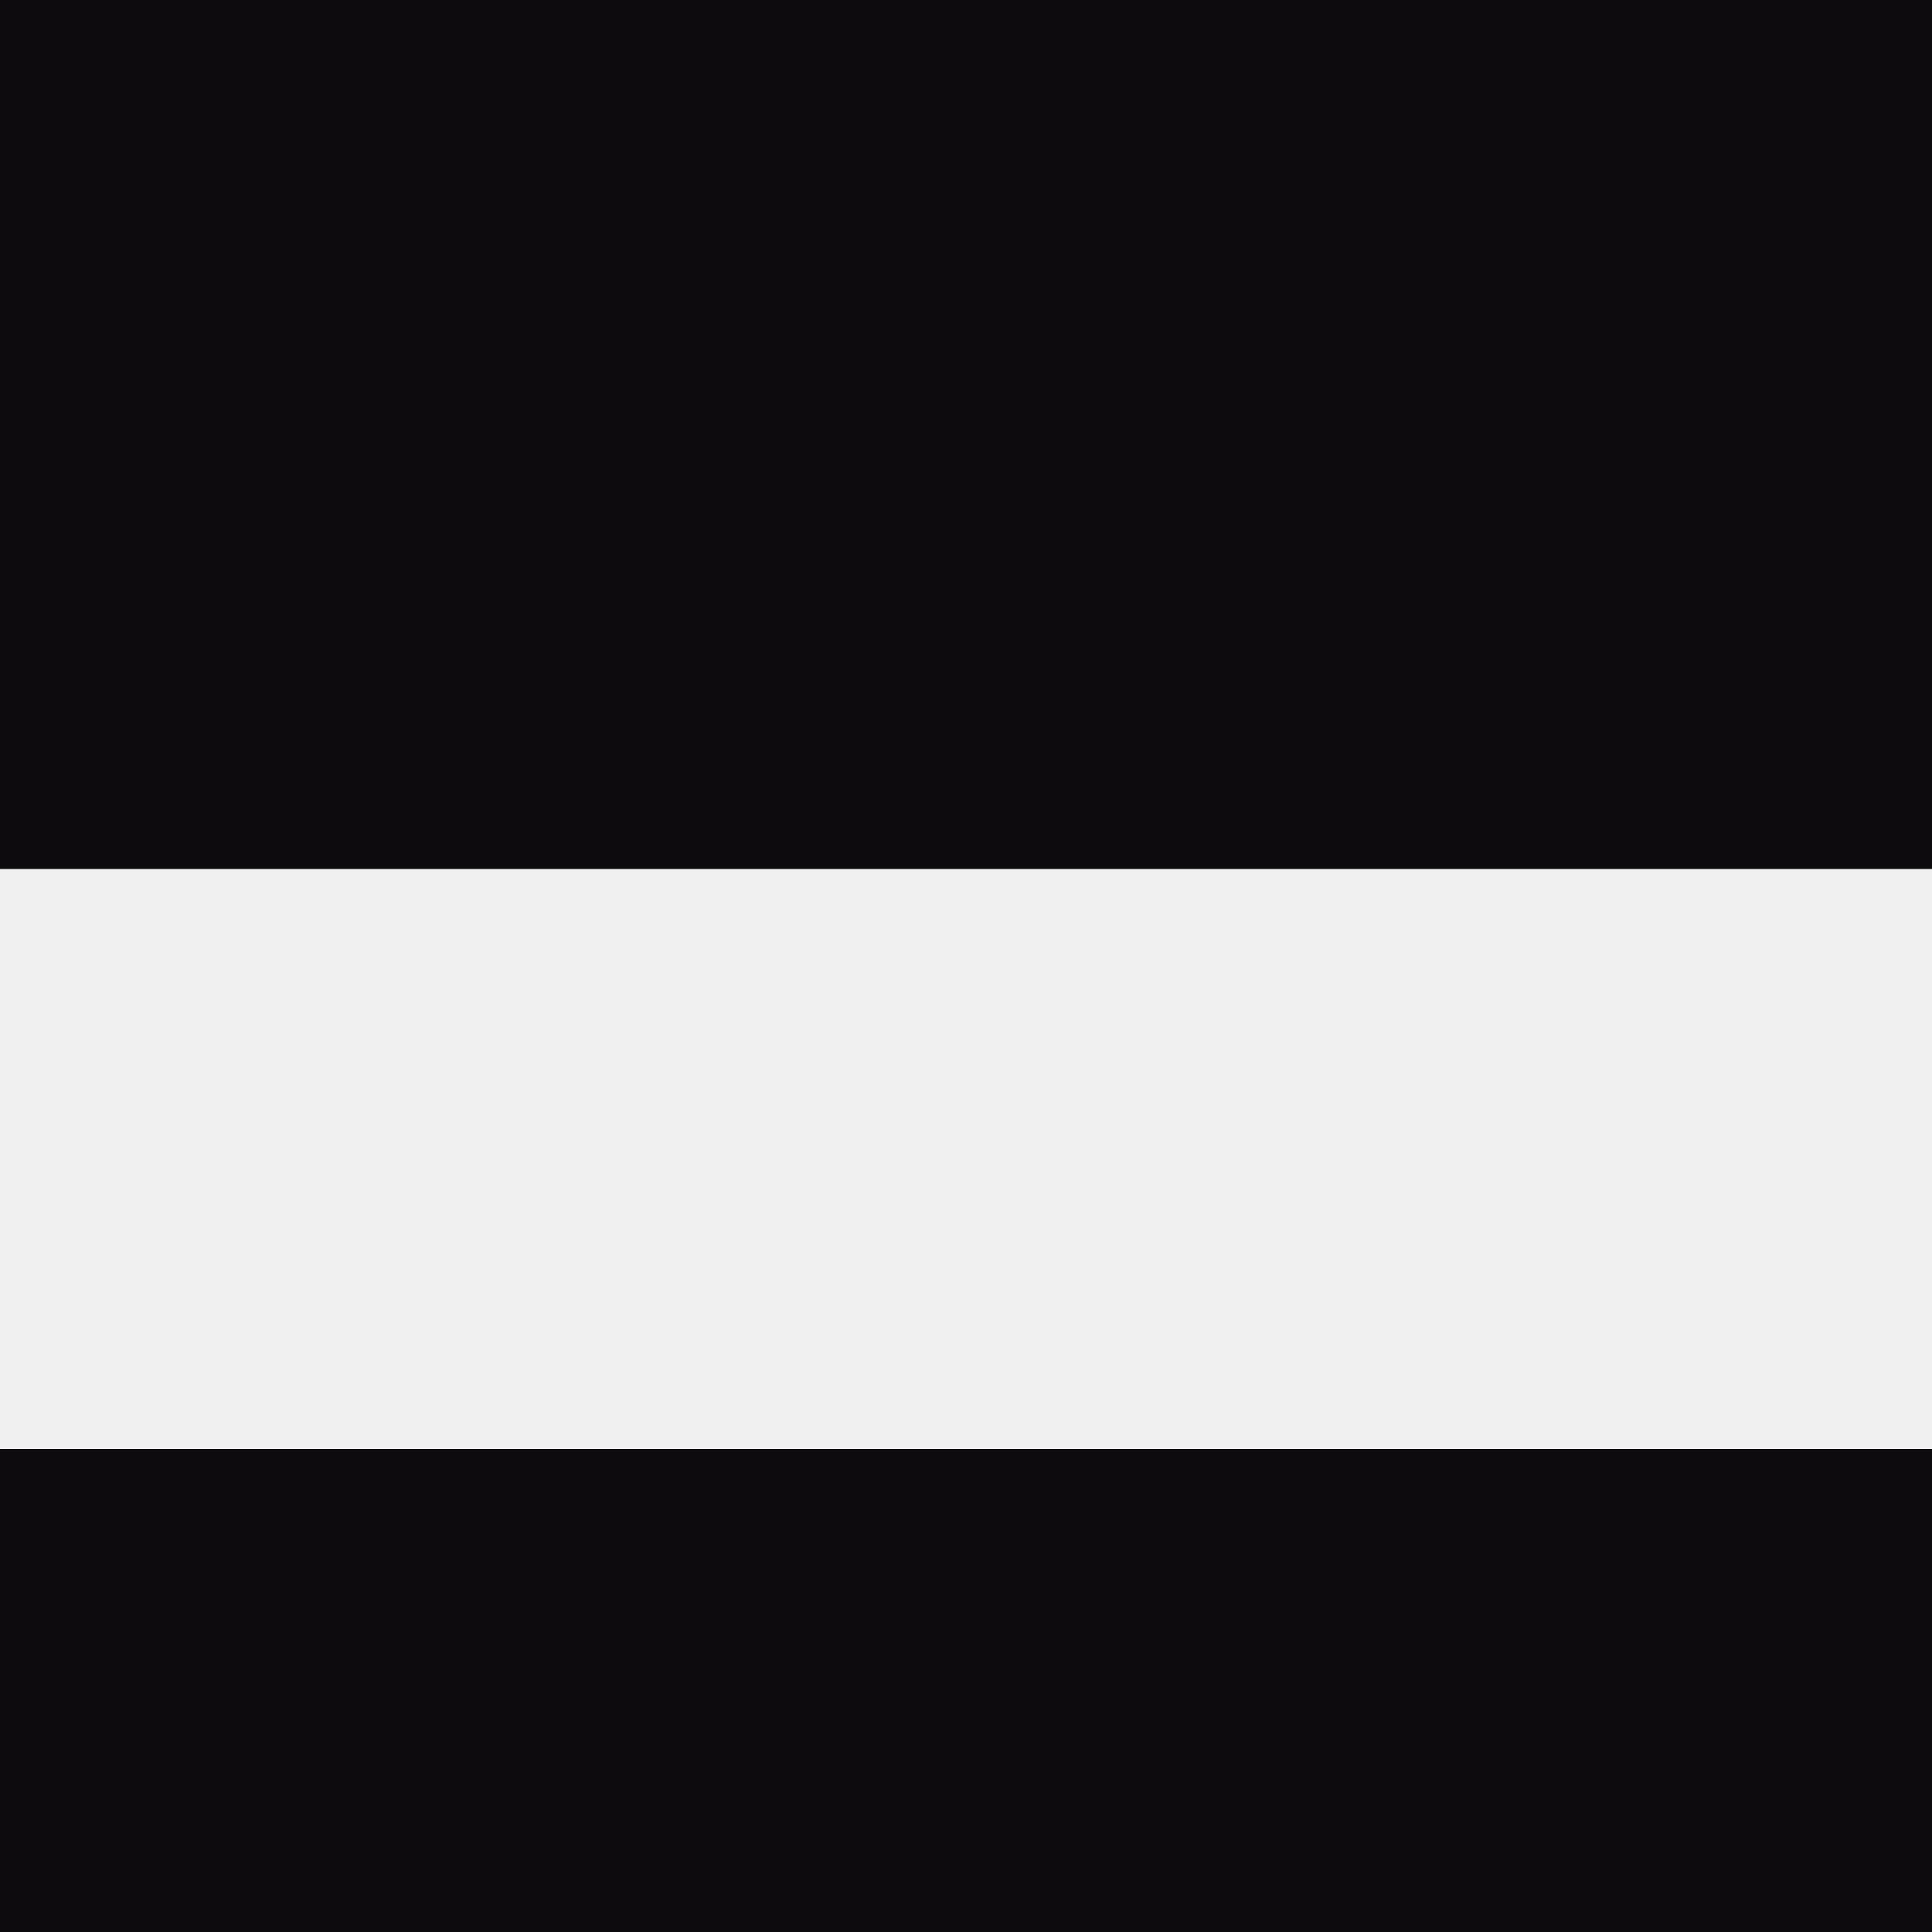
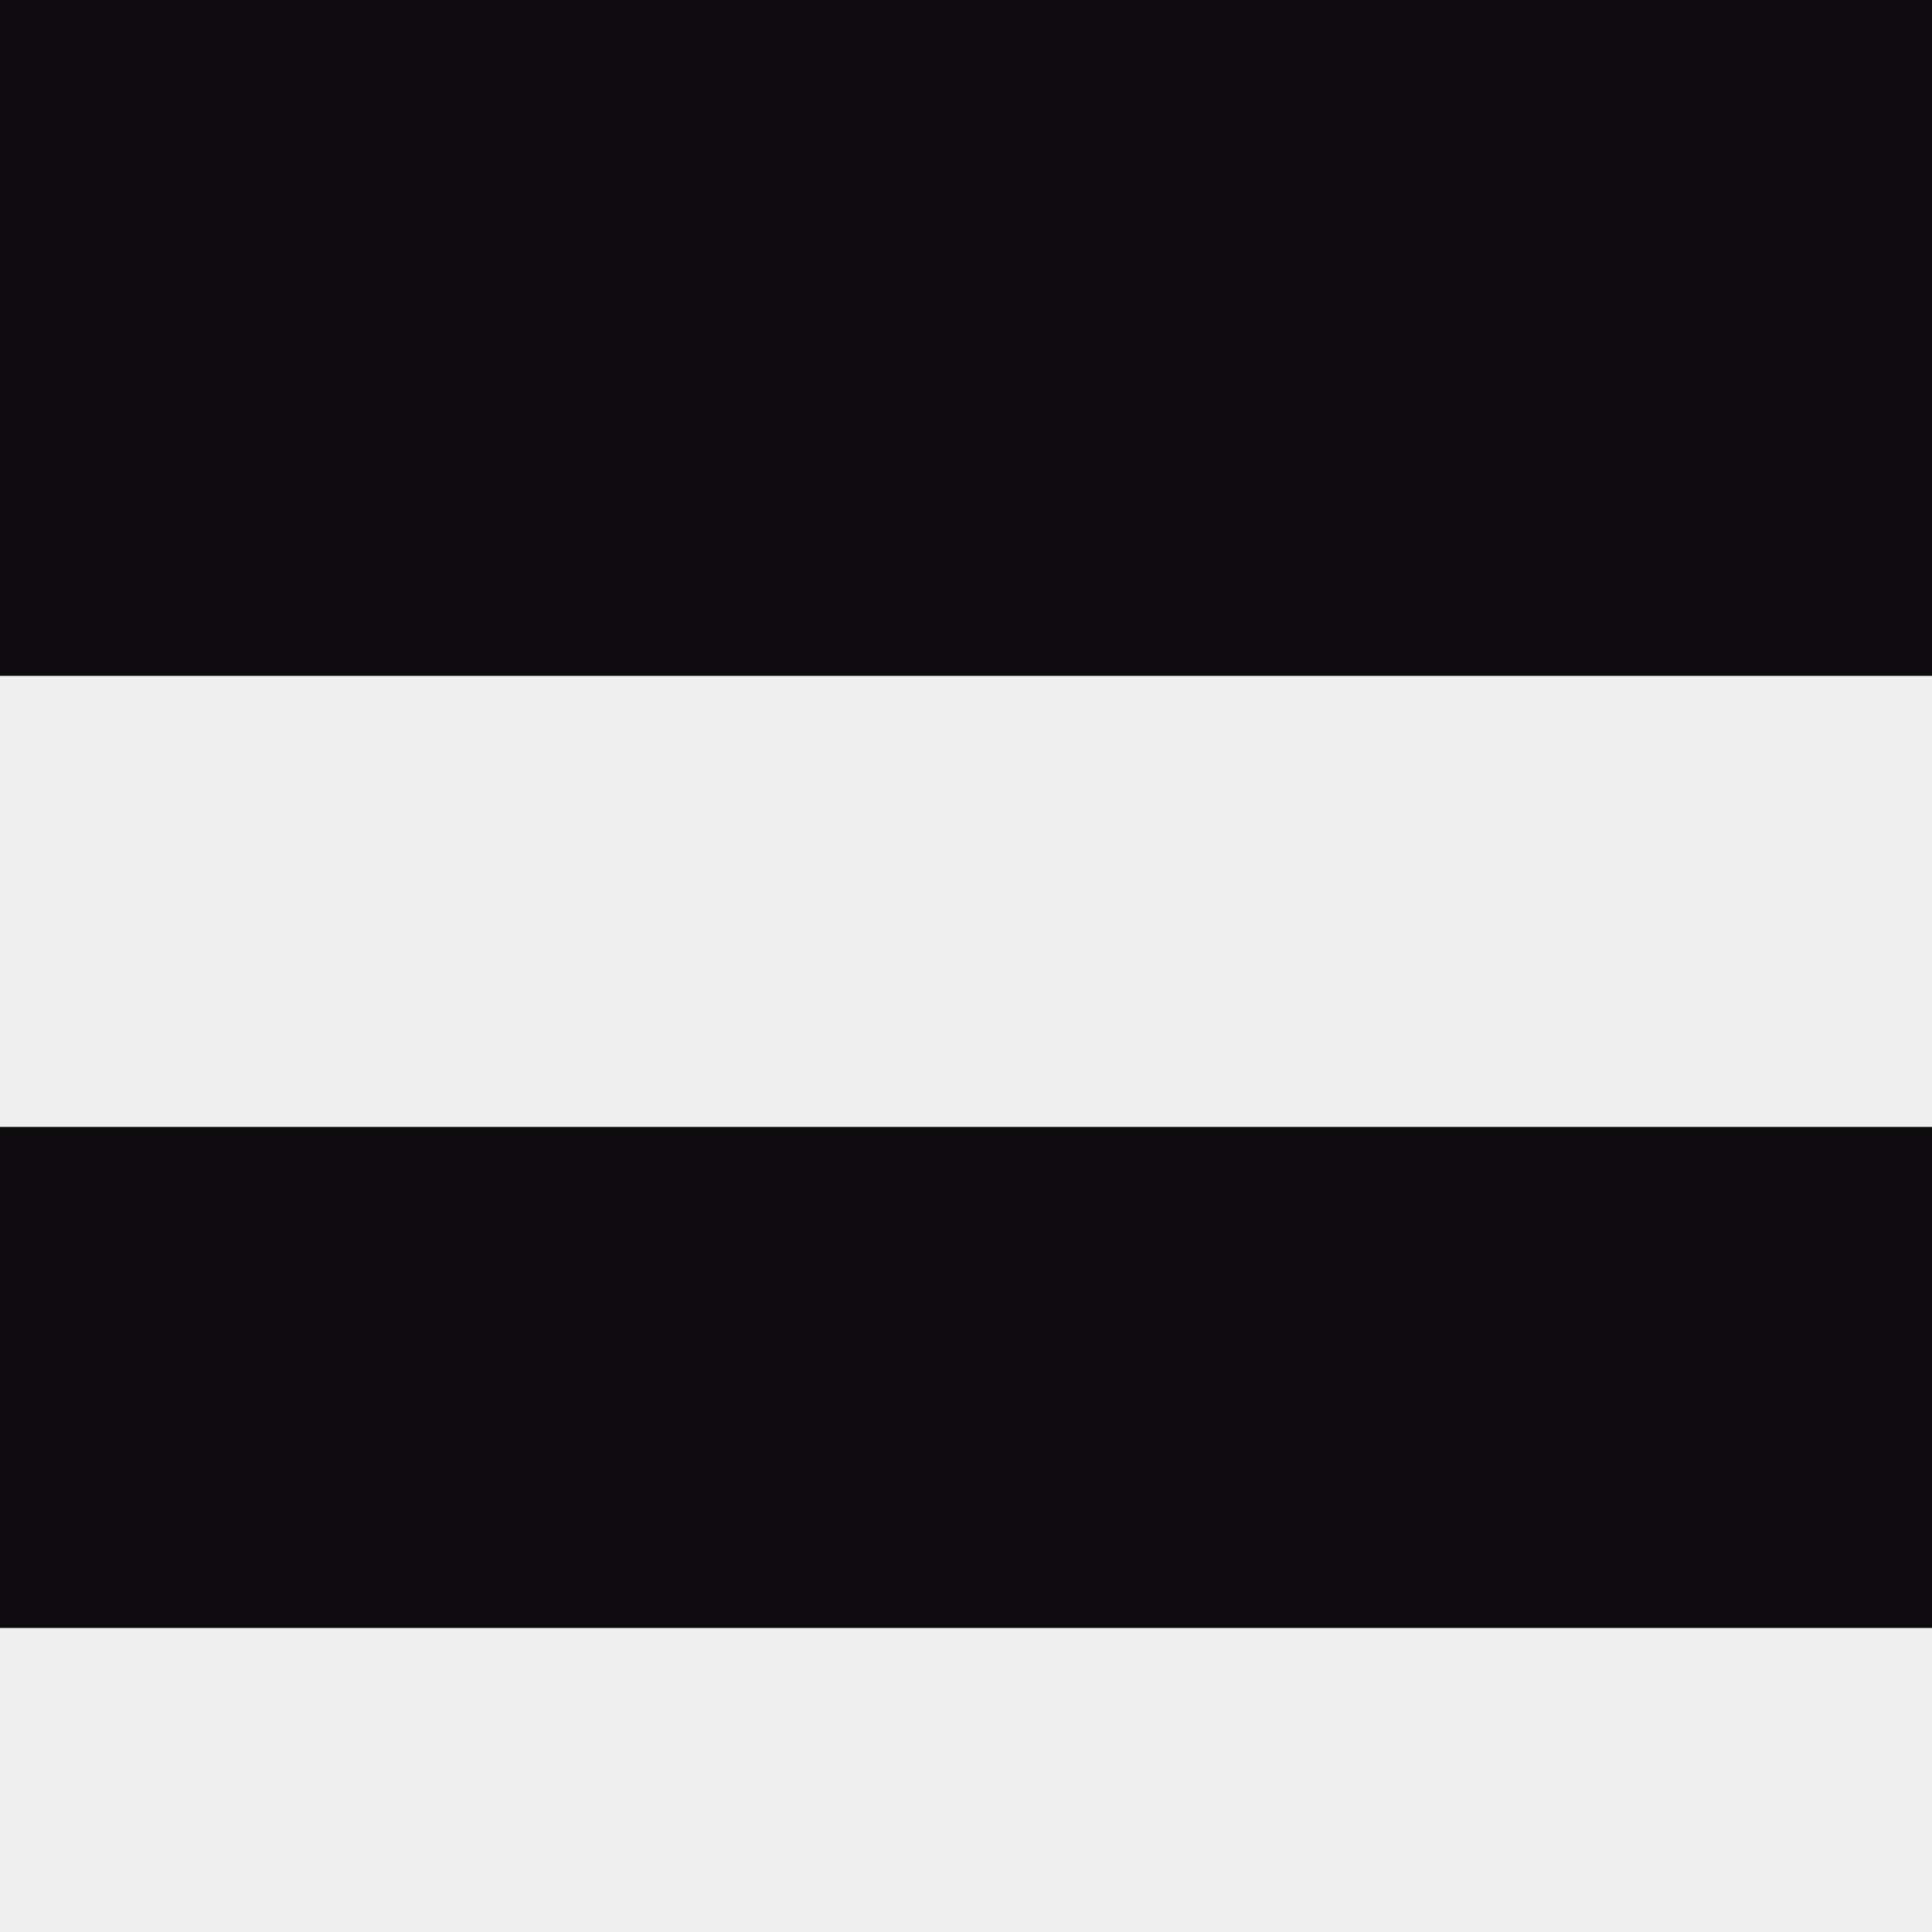
- <svg xmlns="http://www.w3.org/2000/svg" width="18" height="18" viewBox="0 0 18 18" fill="none">
-   <g clip-path="url(#clip0_751_50)">
-     <path d="M18 0H0V8.096H18V0Z" fill="#0d0b0d" />
-     <path d="M18 13.5H0V19.5H18V13.5Z" fill="#0d0b0d" />
-   </g>
-   <defs>
-     <clipPath id="clip0_751_50">
-       <rect width="18" height="18" fill="white" />
-     </clipPath>
-   </defs>
+ <svg xmlns="http://www.w3.org/2000/svg" width="16" height="16" viewBox="0 0 16 16" fill="none">
+   <path d="M16 0H0V5.597H16V0Z" fill="#0d0b0d" />
+   <path d="M16 9.333H0V13.482H16V9.333Z" fill="#0d0b0d" />
</svg>
